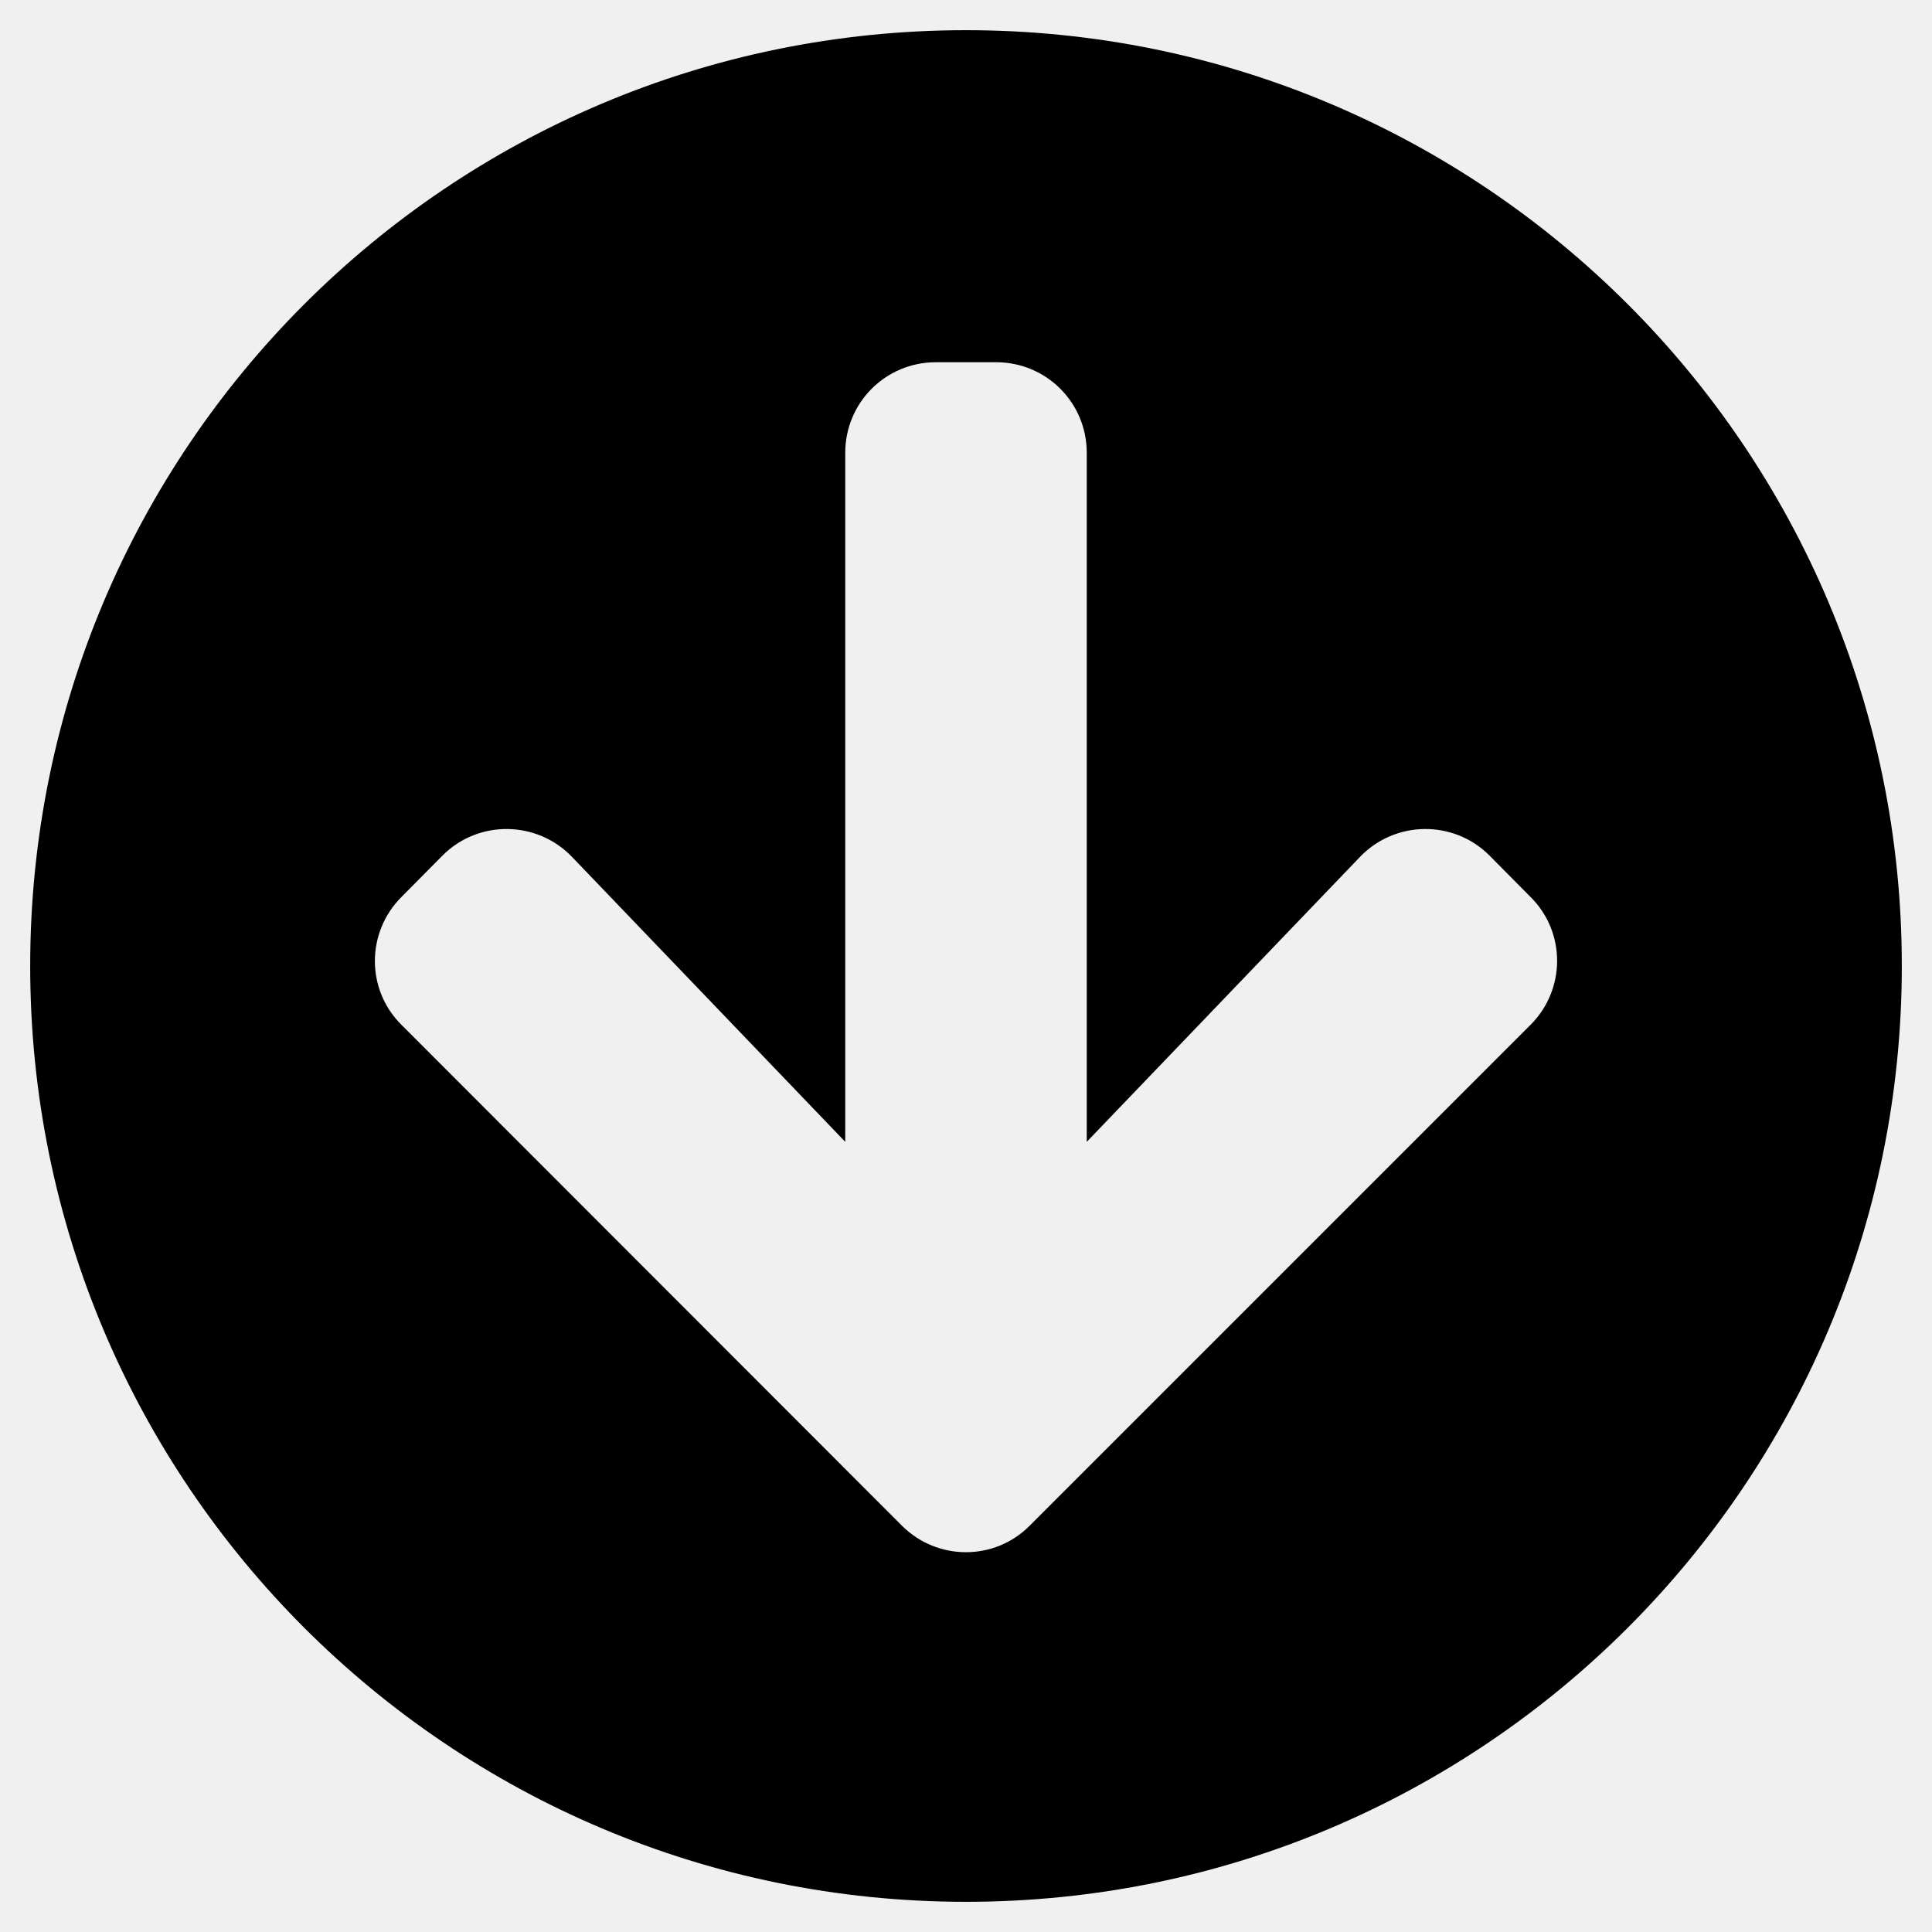
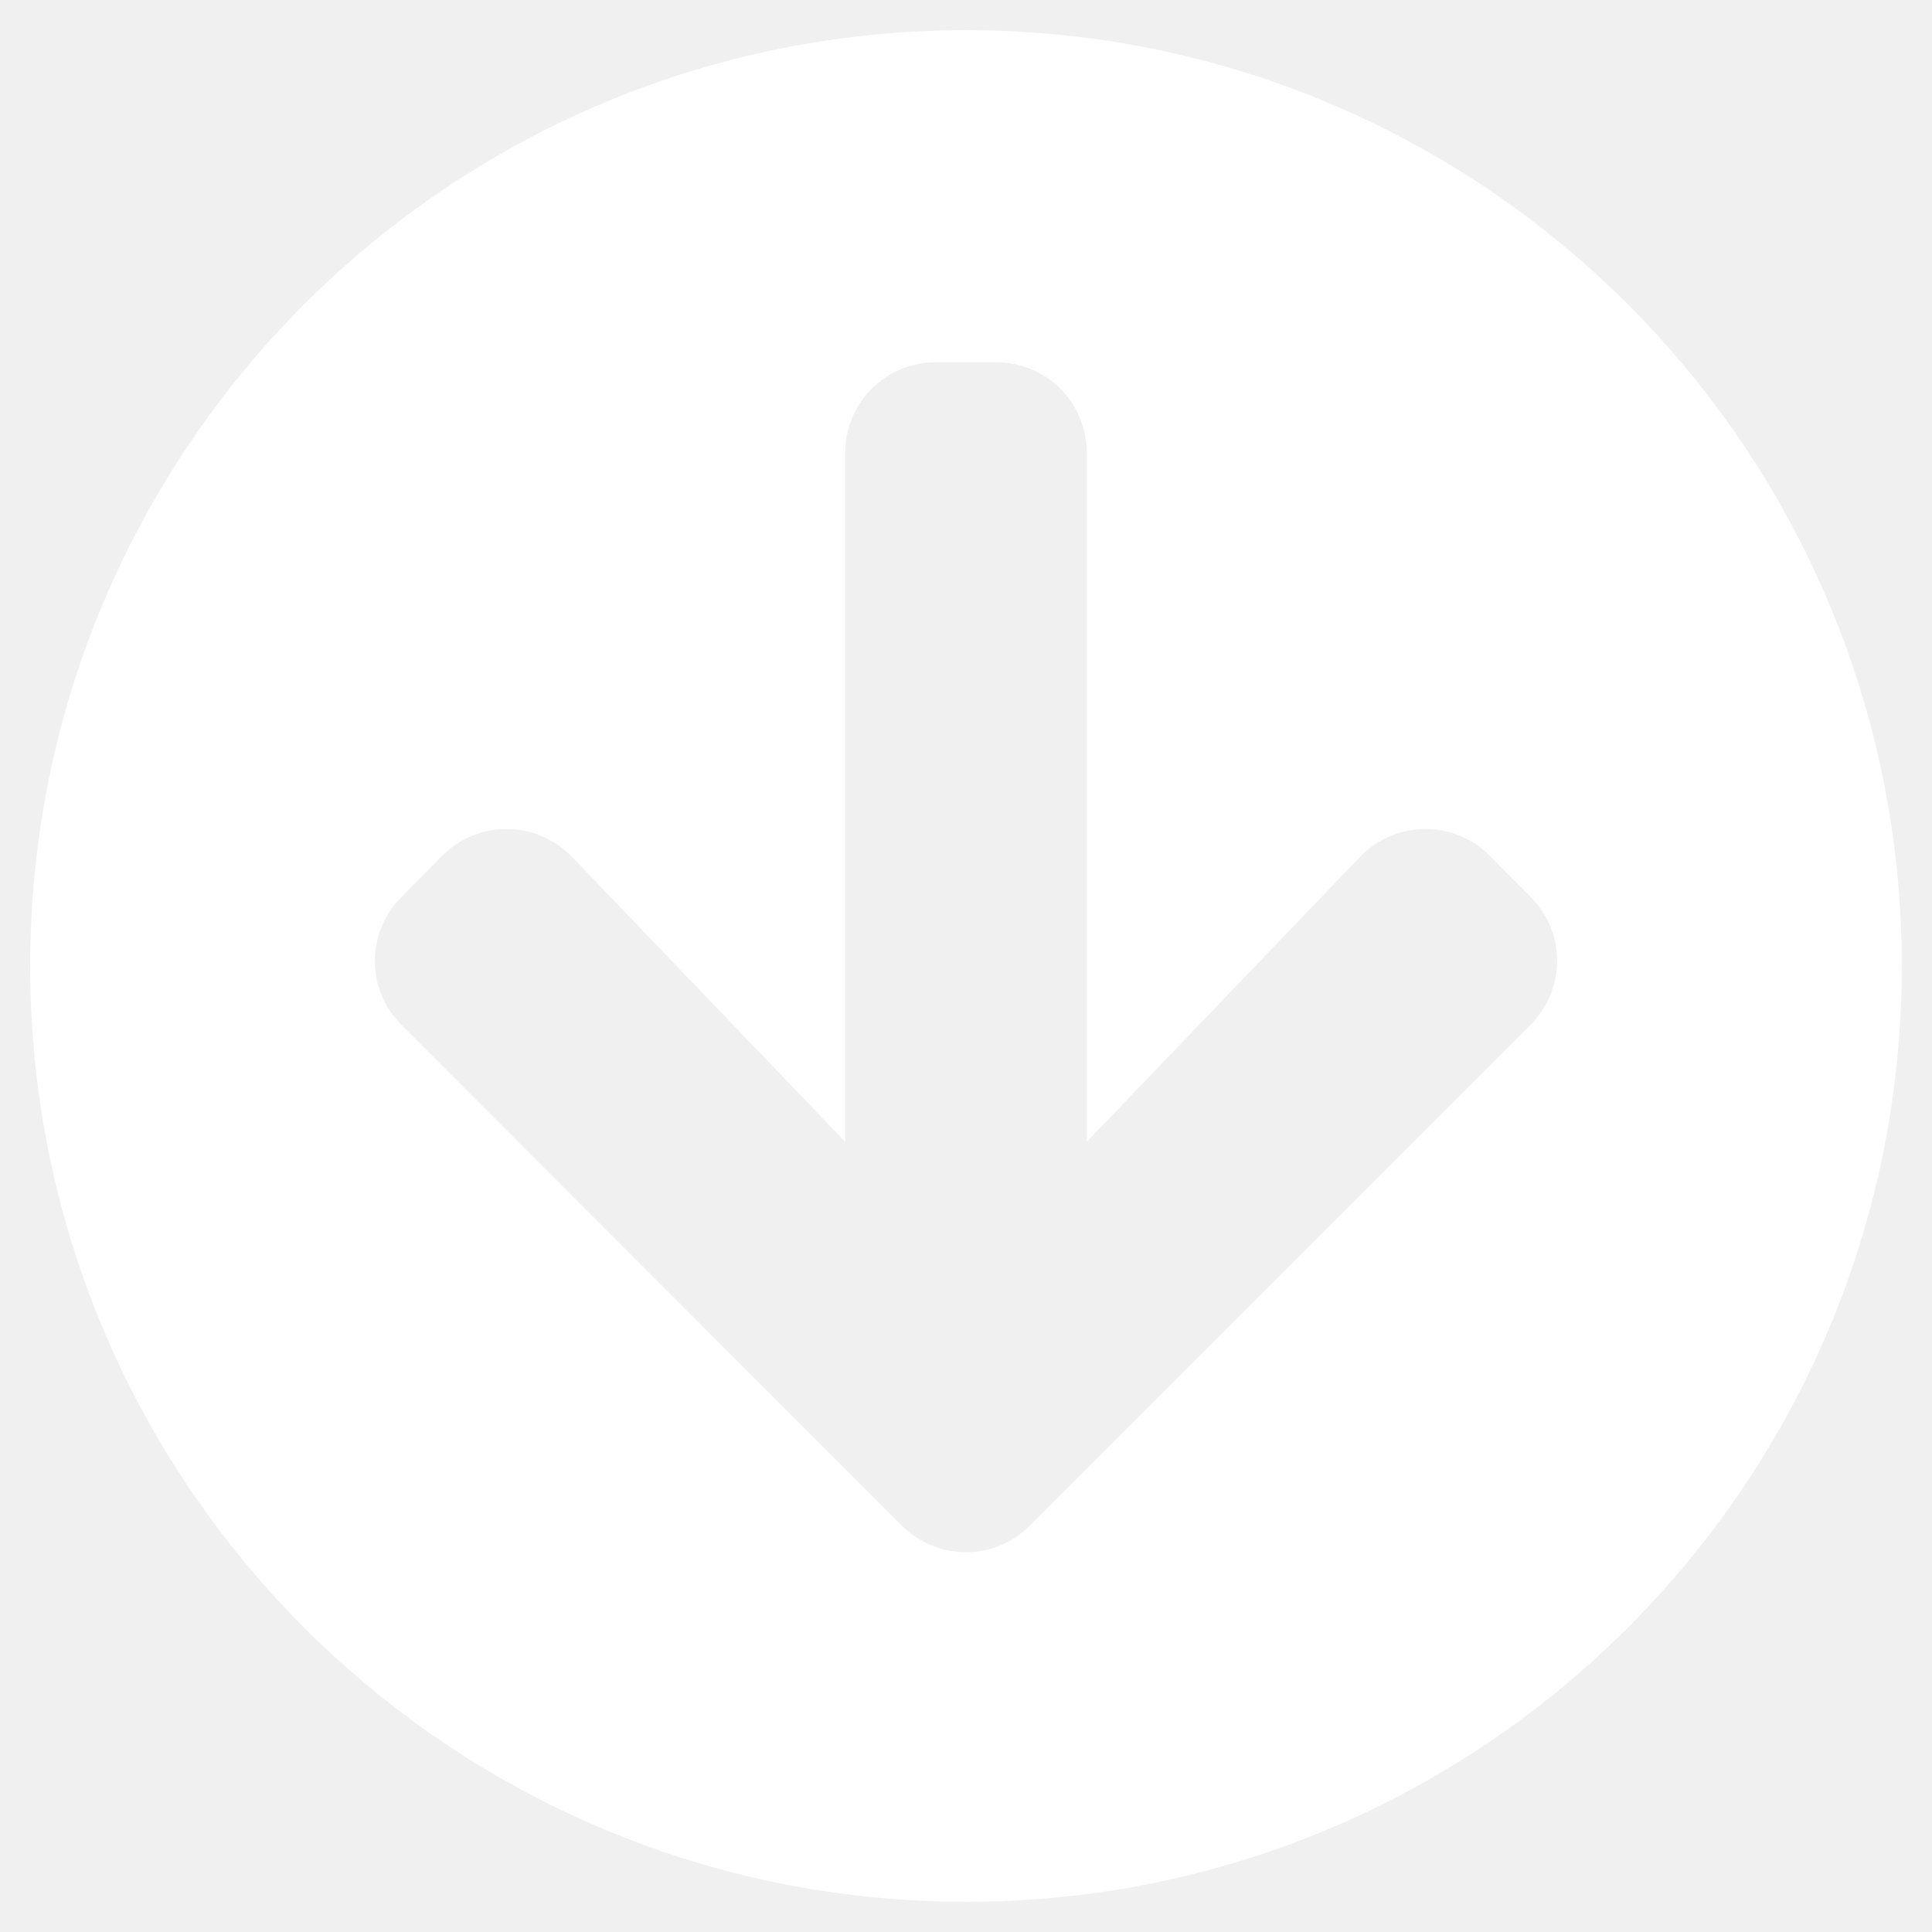
<svg xmlns="http://www.w3.org/2000/svg" aria-hidden="true" focusable="false" data-prefix="fas" data-icon="arrow-circle-down" class="svg-inline--fa fa-arrow-circle-down fa-w-16" role="img" viewBox="0 0 512 512">
-   <path fill="currentColor" d="M504 256c0 137-111 248-248 248S8 393 8 256 119 8 256 8s248 111 248 248zm-143.6-28.9L288 302.6V120c0-13.3-10.7-24-24-24h-16c-13.3 0-24 10.7-24 24v182.6l-72.4-75.5c-9.3-9.7-24.8-9.9-34.3-.4l-10.9 11c-9.4 9.4-9.4 24.6 0 33.9L239 404.3c9.4 9.4 24.6 9.4 33.9 0l132.7-132.7c9.4-9.4 9.4-24.6 0-33.9l-10.9-11c-9.5-9.5-25-9.3-34.3.4z" />
+   <path fill="#ffffff" d="M504 256c0 137-111 248-248 248S8 393 8 256 119 8 256 8s248 111 248 248zm-143.6-28.9L288 302.6V120c0-13.3-10.7-24-24-24h-16c-13.3 0-24 10.7-24 24v182.6l-72.4-75.5c-9.3-9.7-24.8-9.9-34.3-.4l-10.9 11c-9.4 9.4-9.4 24.6 0 33.9L239 404.3c9.4 9.4 24.6 9.4 33.9 0l132.7-132.7c9.4-9.4 9.4-24.6 0-33.9l-10.9-11c-9.5-9.5-25-9.3-34.3.4z" />
</svg>
